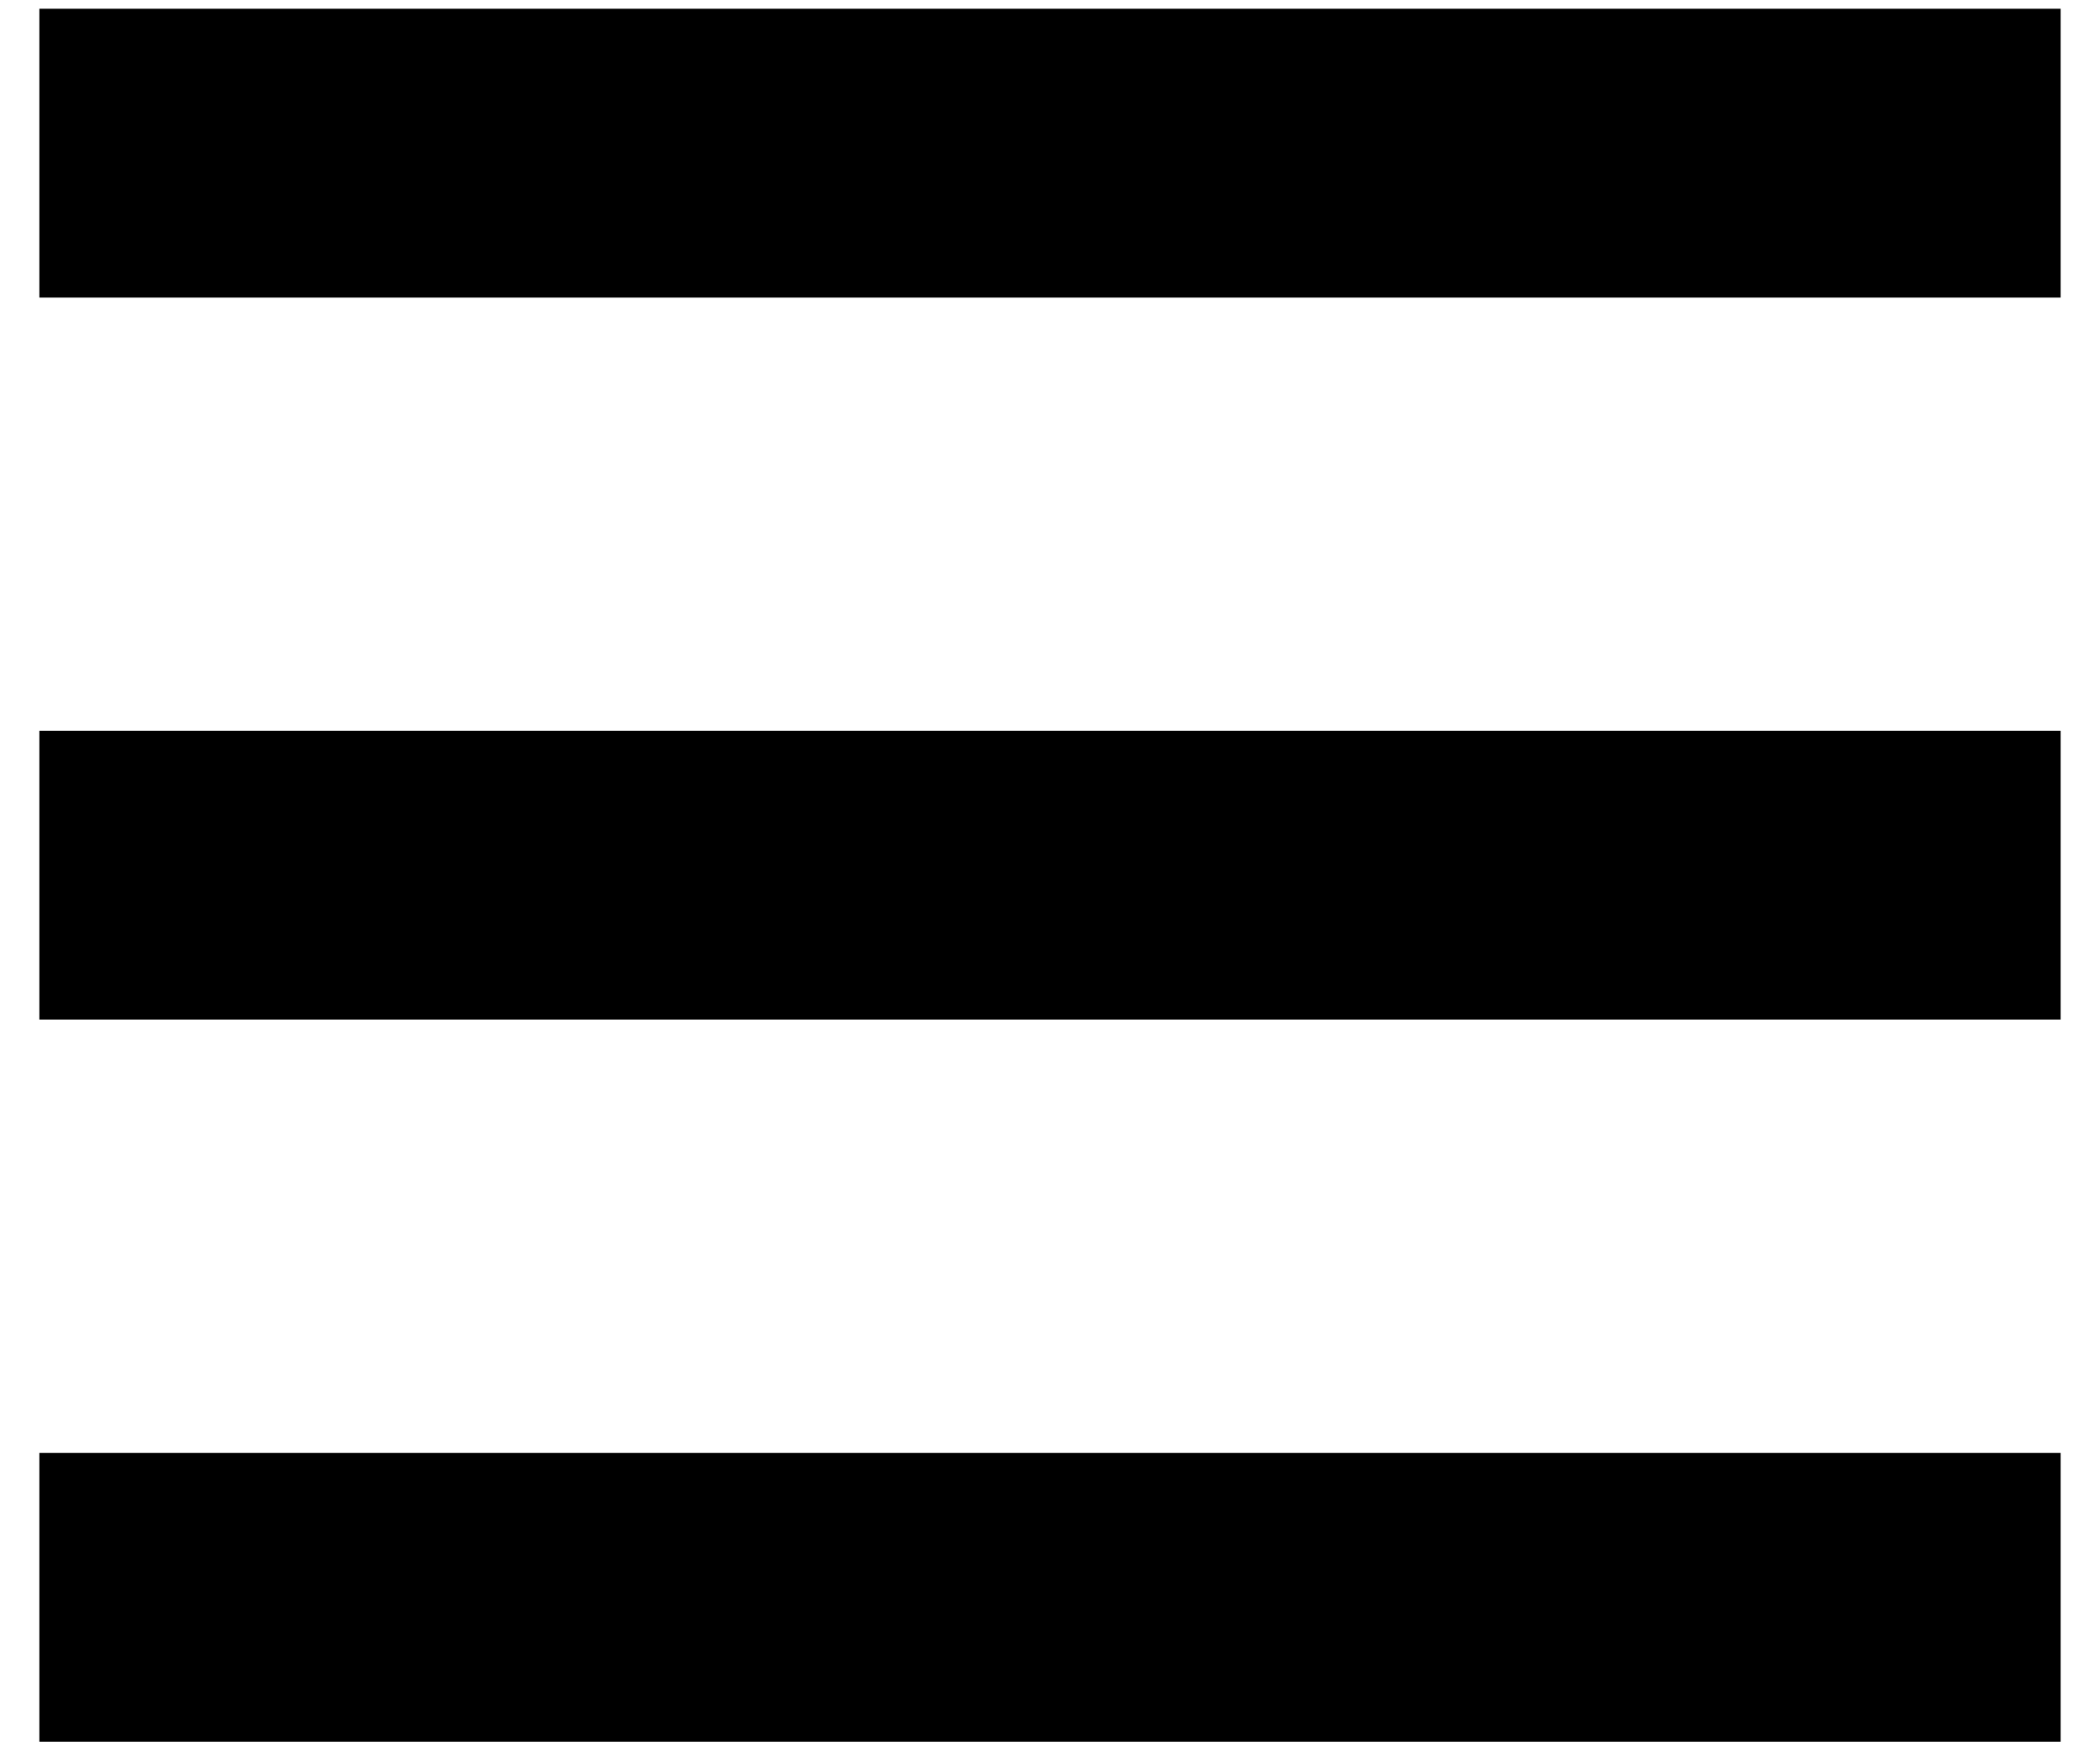
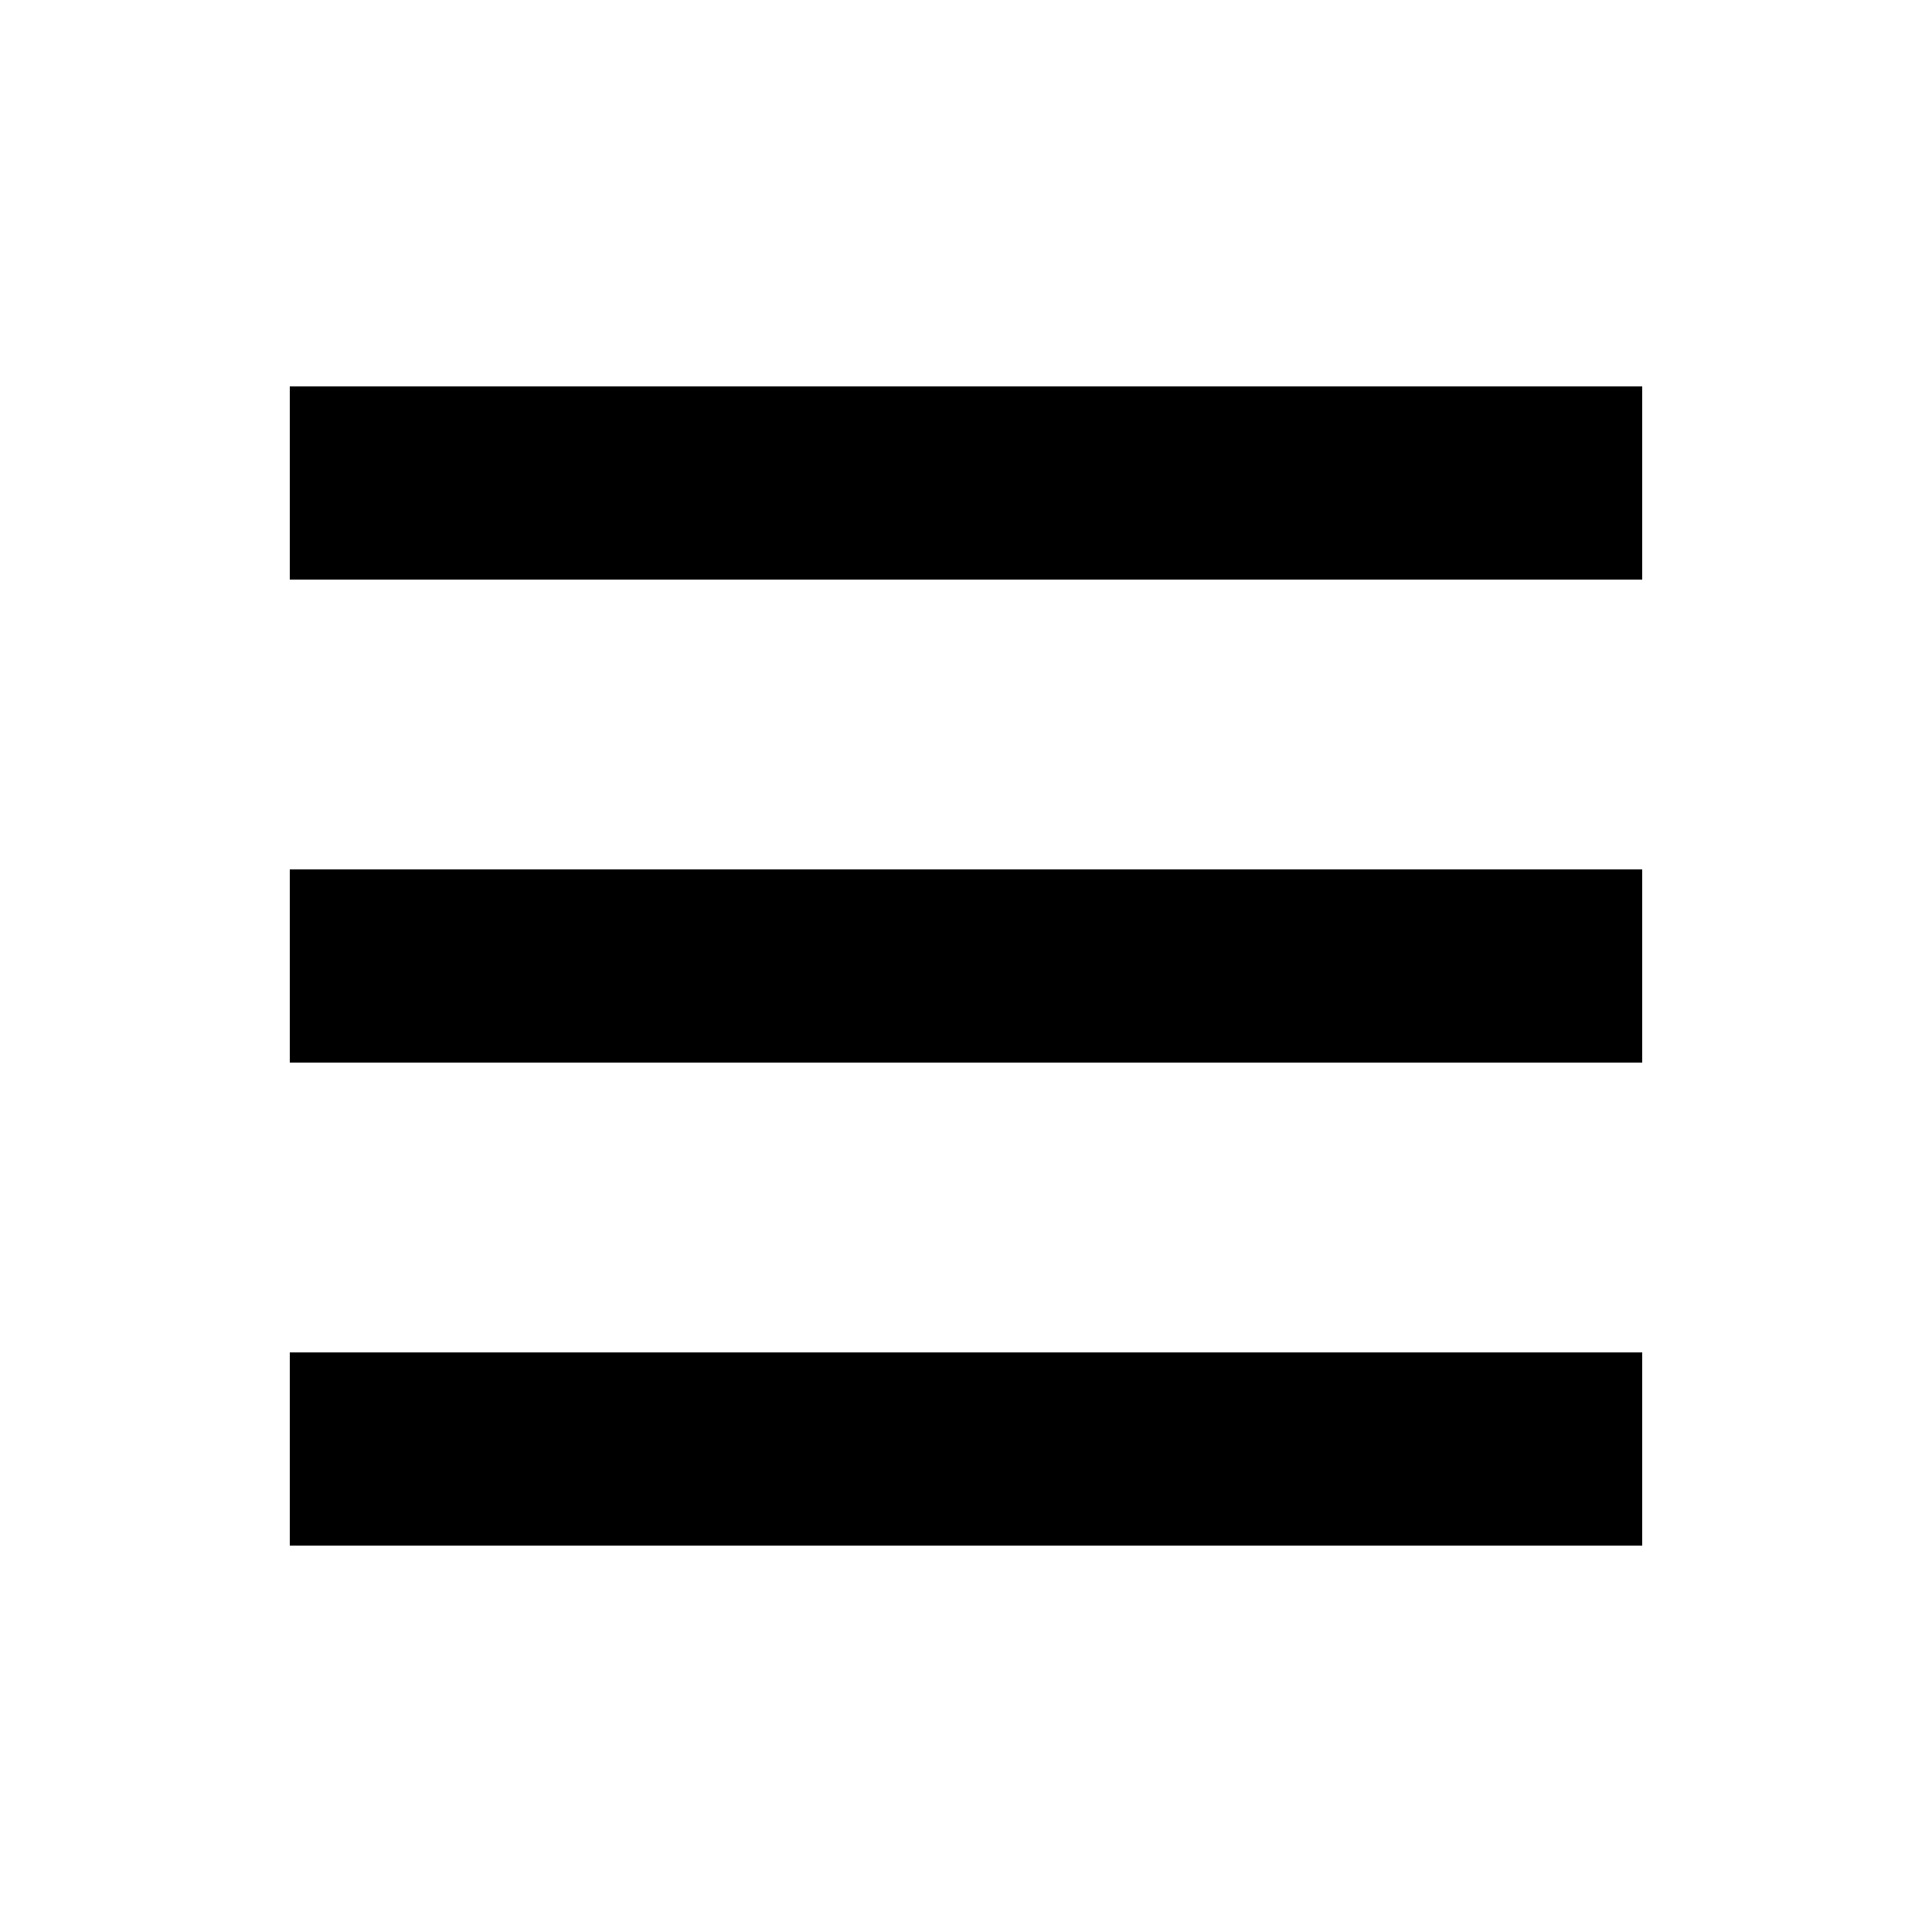
- <svg xmlns="http://www.w3.org/2000/svg" width="48" height="40" viewBox="0 0 48 40" fill="none">
-   <path d="M0.9 23.3H47.1V16.7H0.9V23.3ZM0.9 39.8H47.1V33.2H0.9V39.8ZM0.9 0.2V6.8H47.1V0.2H0.9Z" fill="black" />
+ <svg xmlns="http://www.w3.org/2000/svg" width="24" height="24" viewBox="0 0 24 24" fill="none">
+   <path d="M3.6 13.2H20.4V10.8H3.6V13.2ZM3.6 19.2H20.4V16.8H3.6V19.2ZM3.6 4.8V7.2H20.4V4.8H3.6Z" fill="black" />
</svg>
